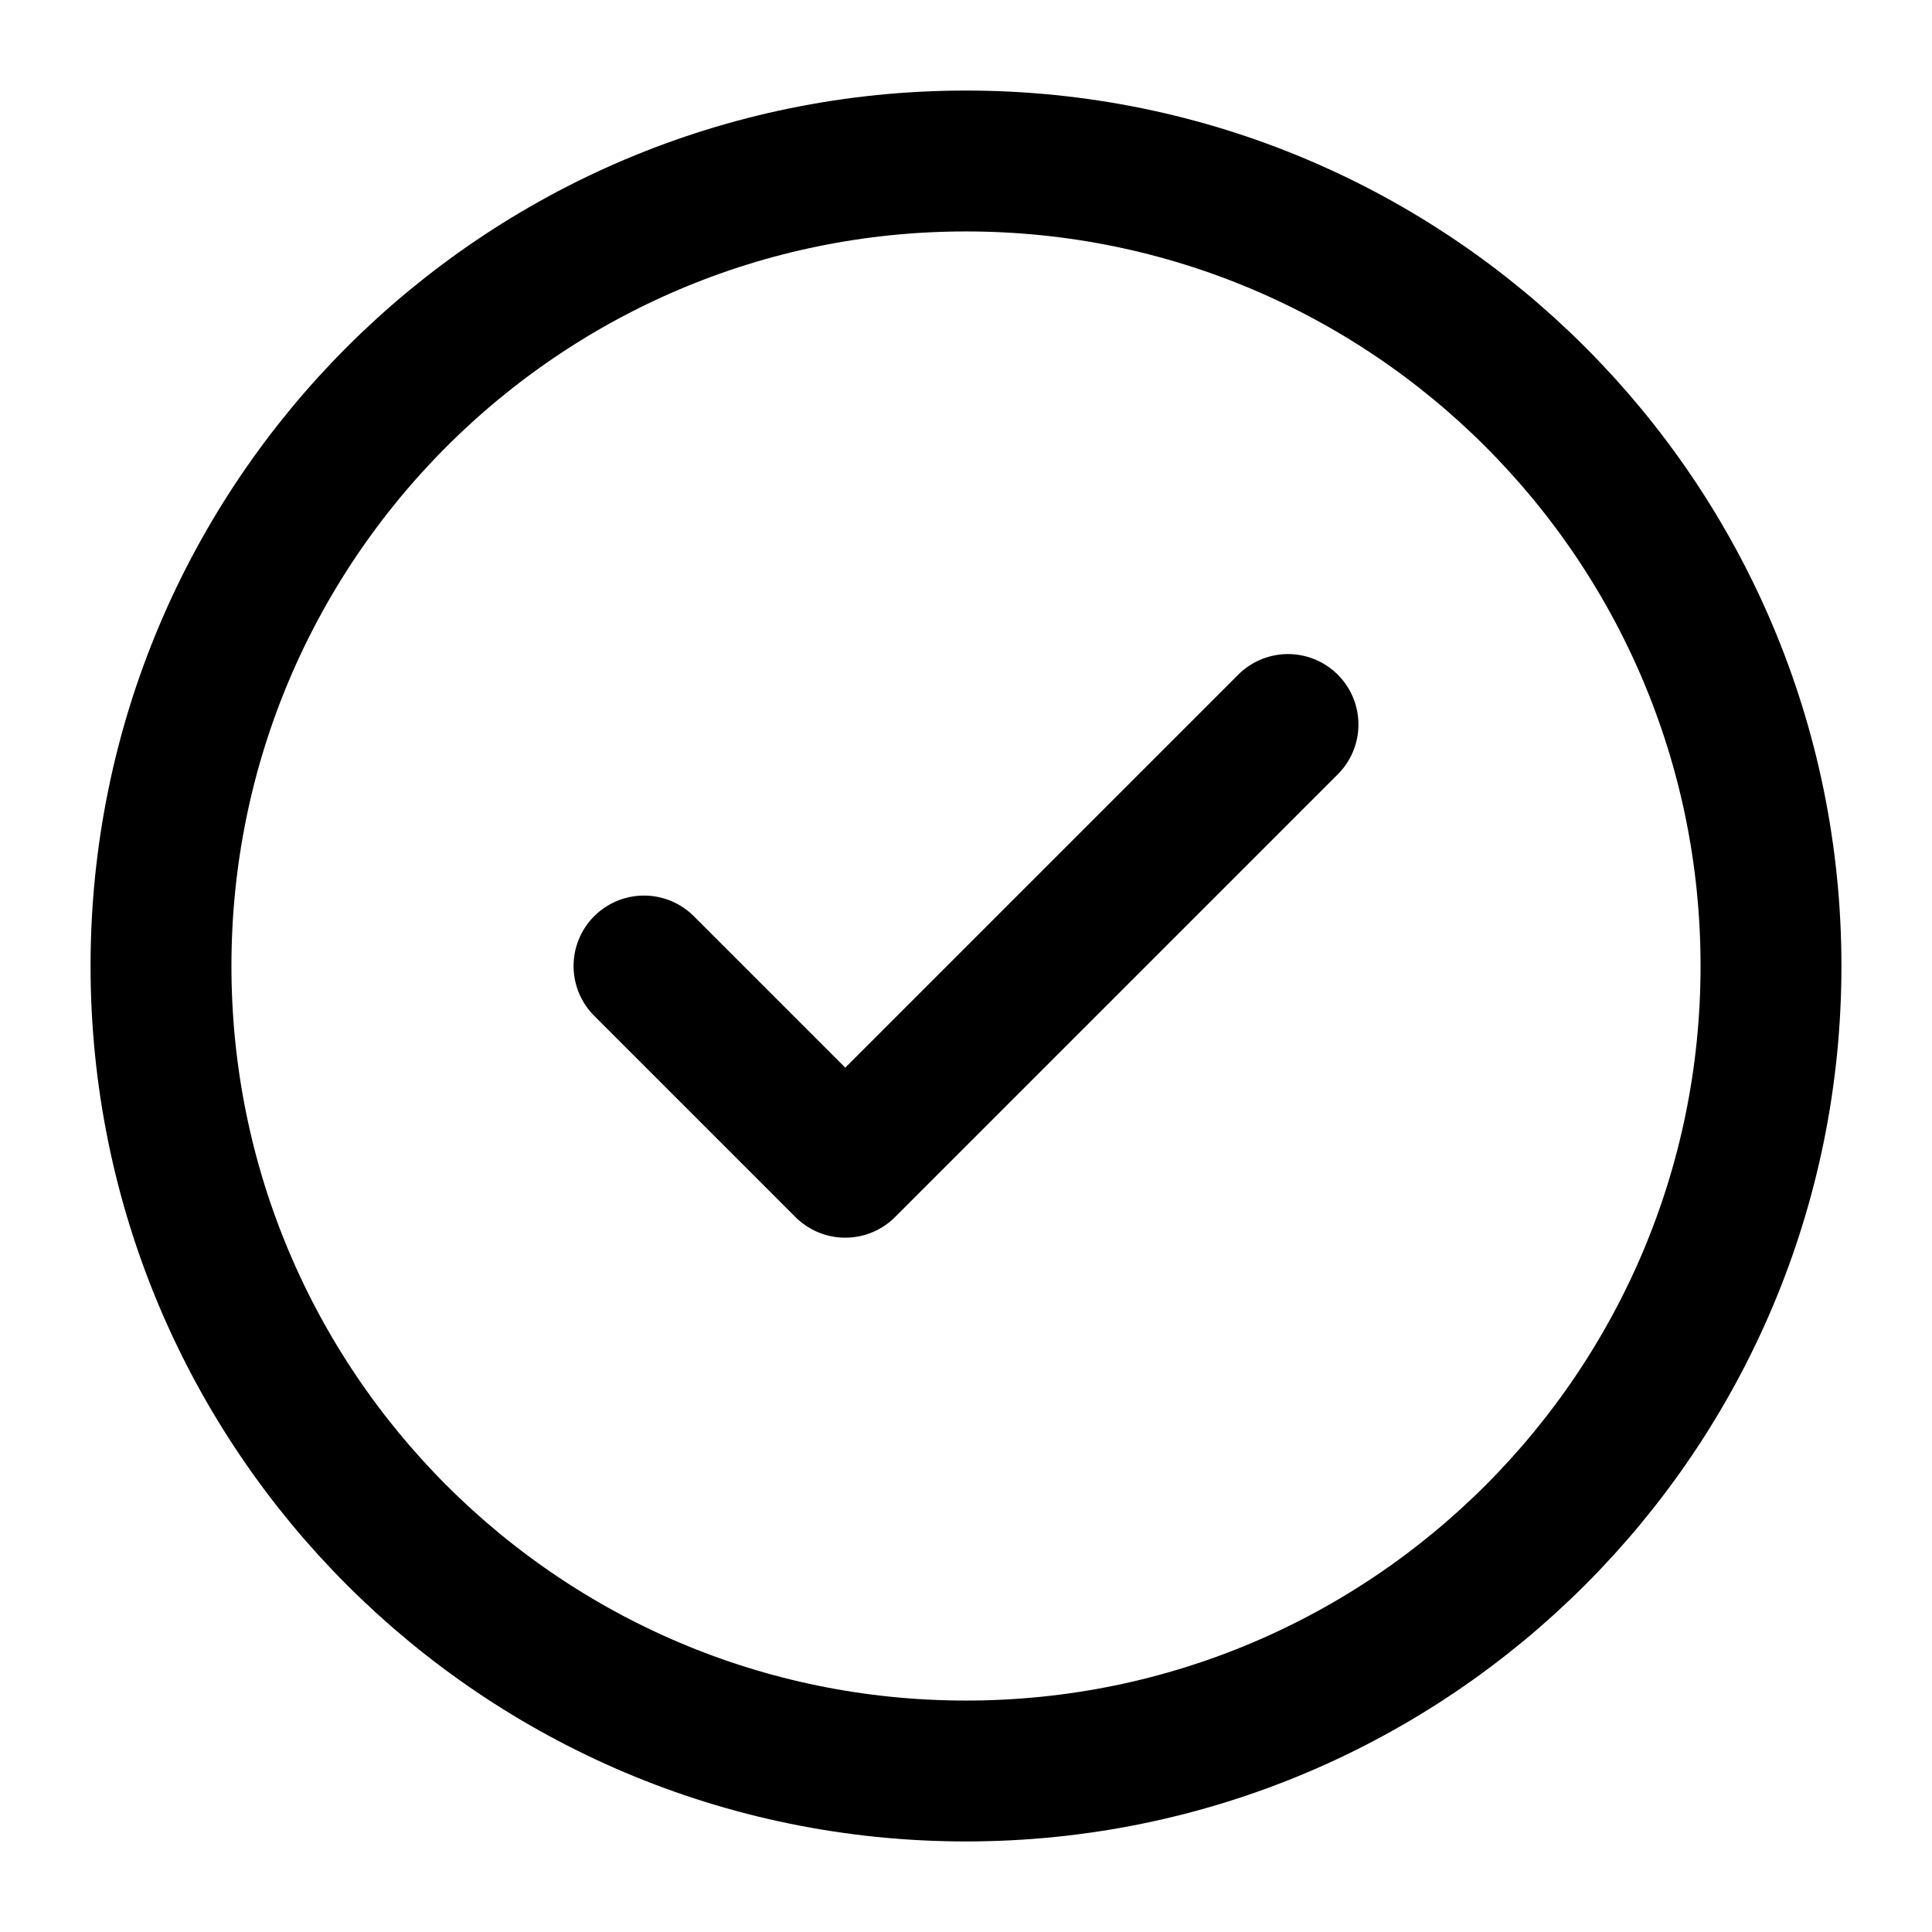
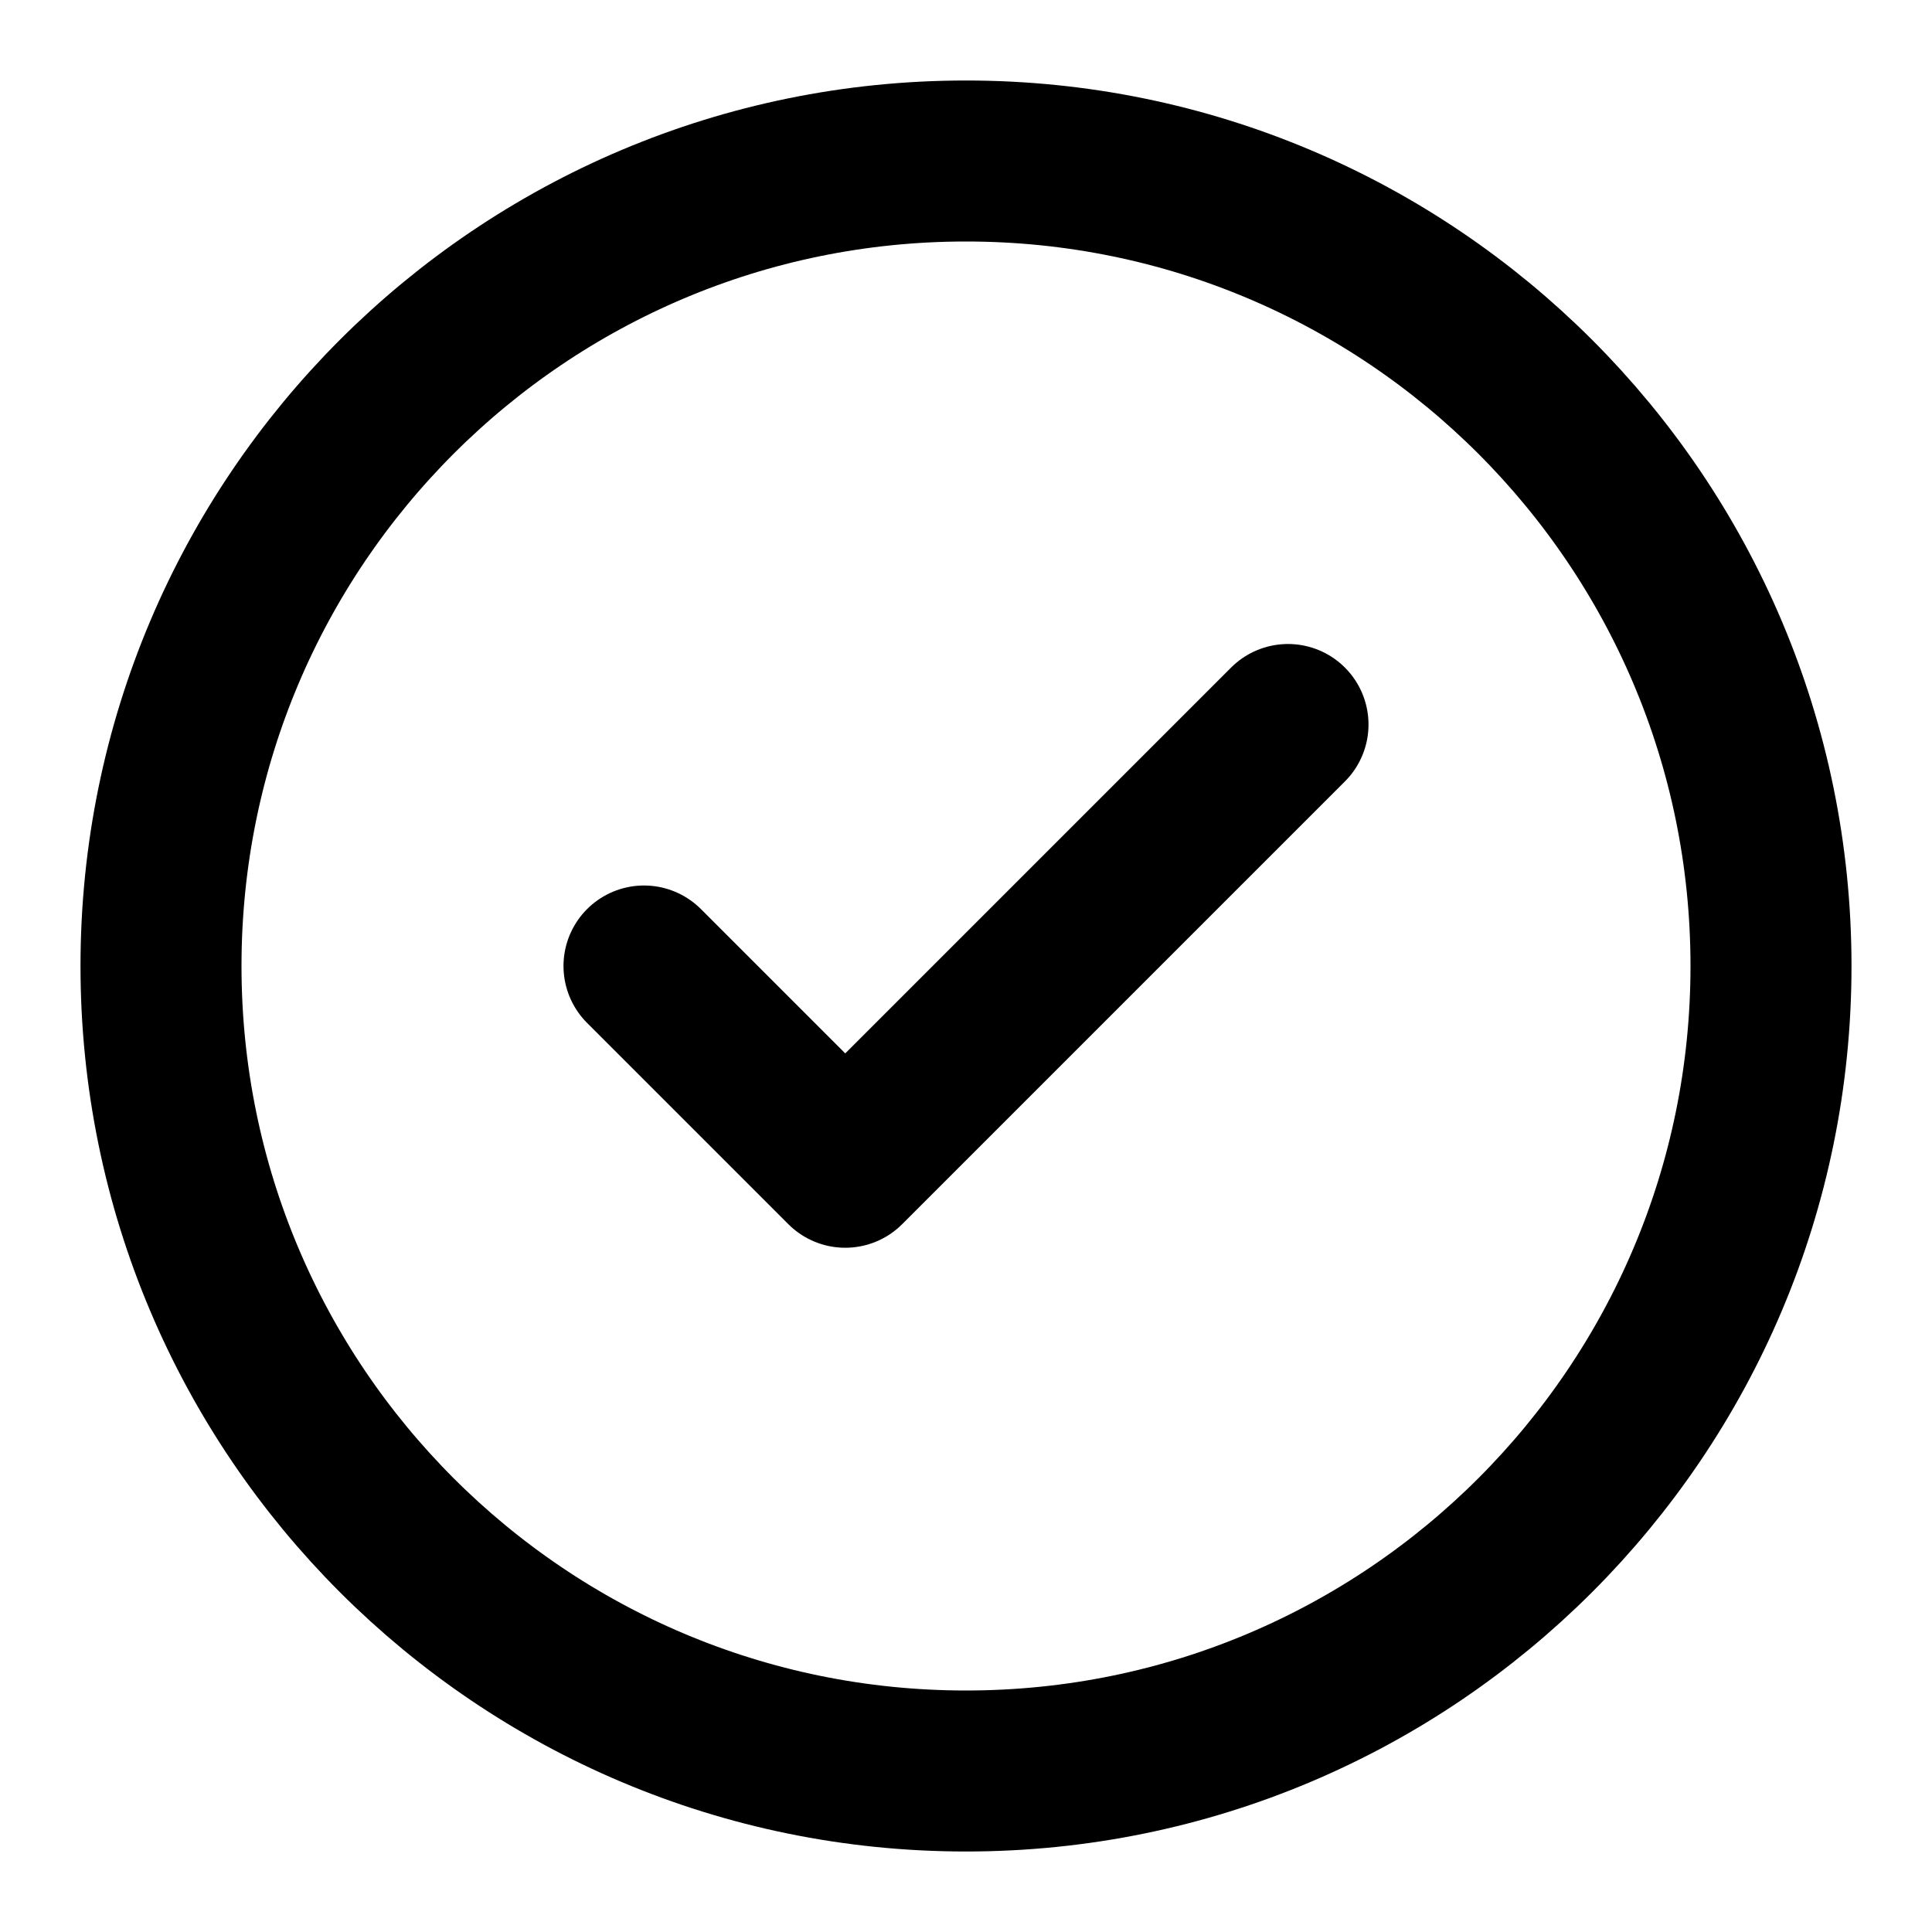
- <svg xmlns="http://www.w3.org/2000/svg" class="lucide lucide-circle-check" width="24" height="24" viewBox="0 0 24 24" fill="none" stroke="currentColor" stroke-width="1.75" stroke-linecap="round" stroke-linejoin="round">
+ <svg xmlns="http://www.w3.org/2000/svg" class="lucide lucide-circle-check" width="24" height="24" viewBox="0 0 24 24" fill="none" stroke="currentColor" stroke-width="2" stroke-linecap="round" stroke-linejoin="round">
  <circle cx="12" cy="12" r="10" />
  <path d="m16 9-5.5 5.5L8 12" />
</svg>
